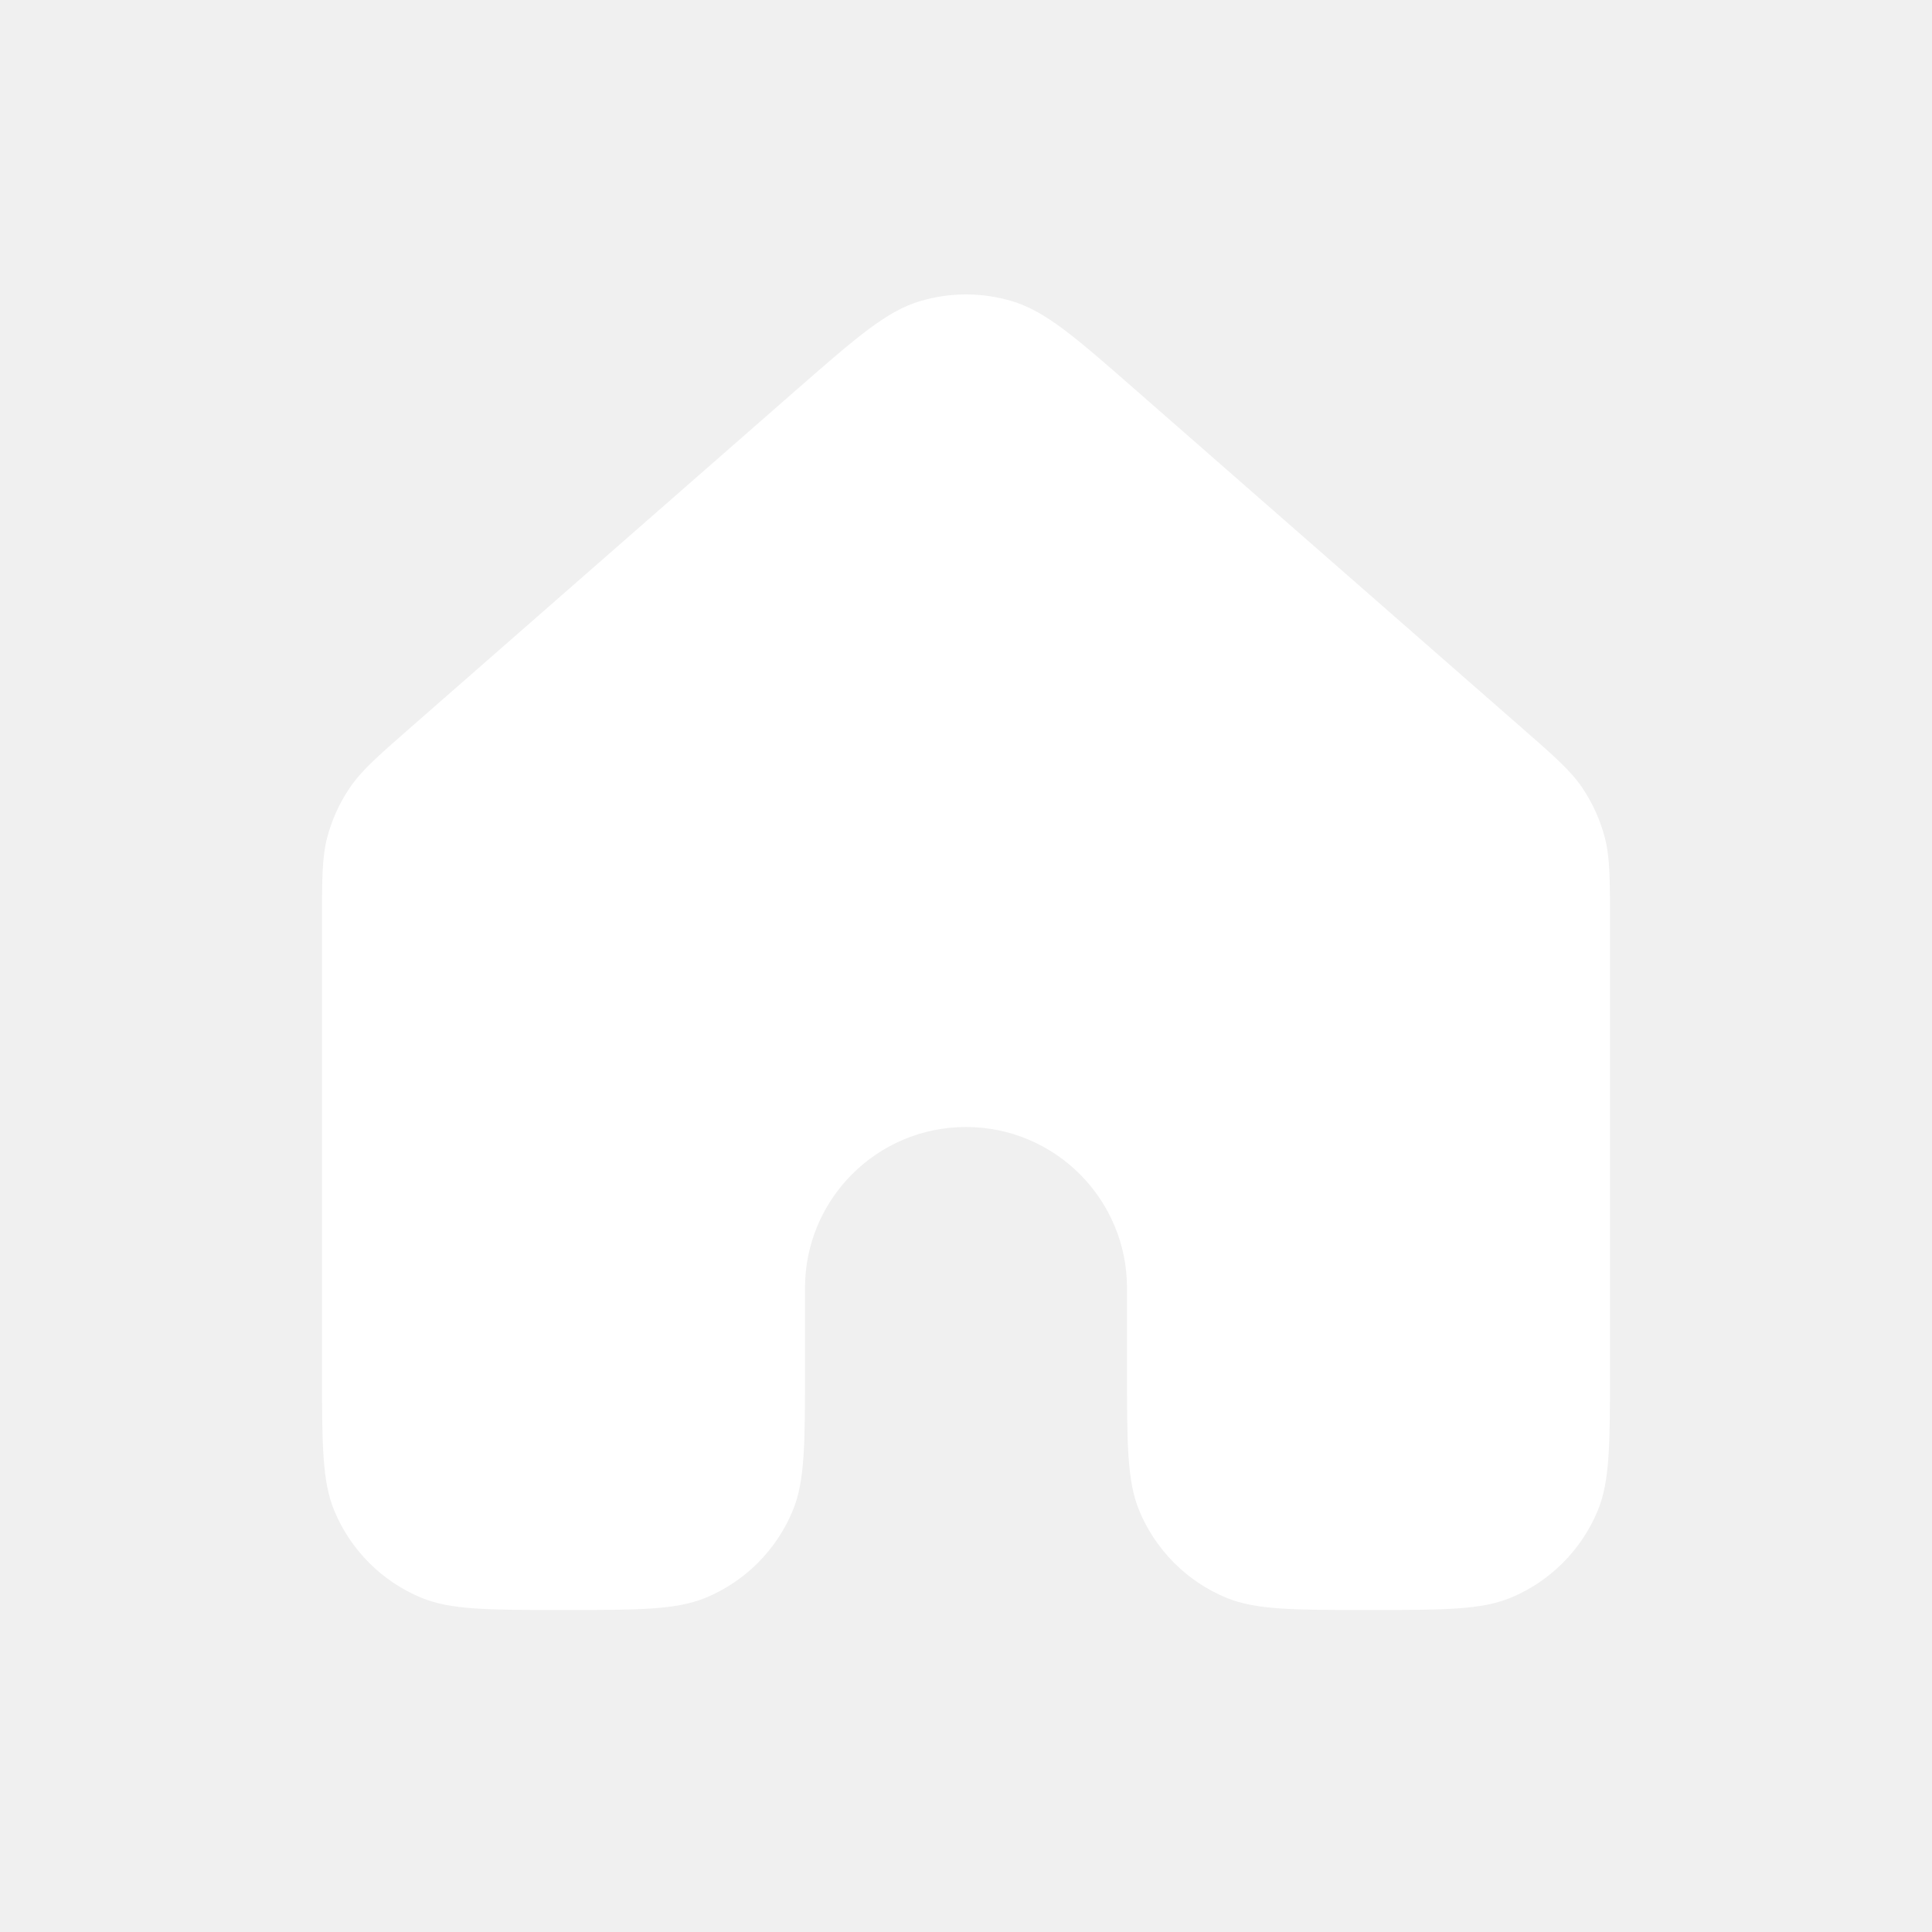
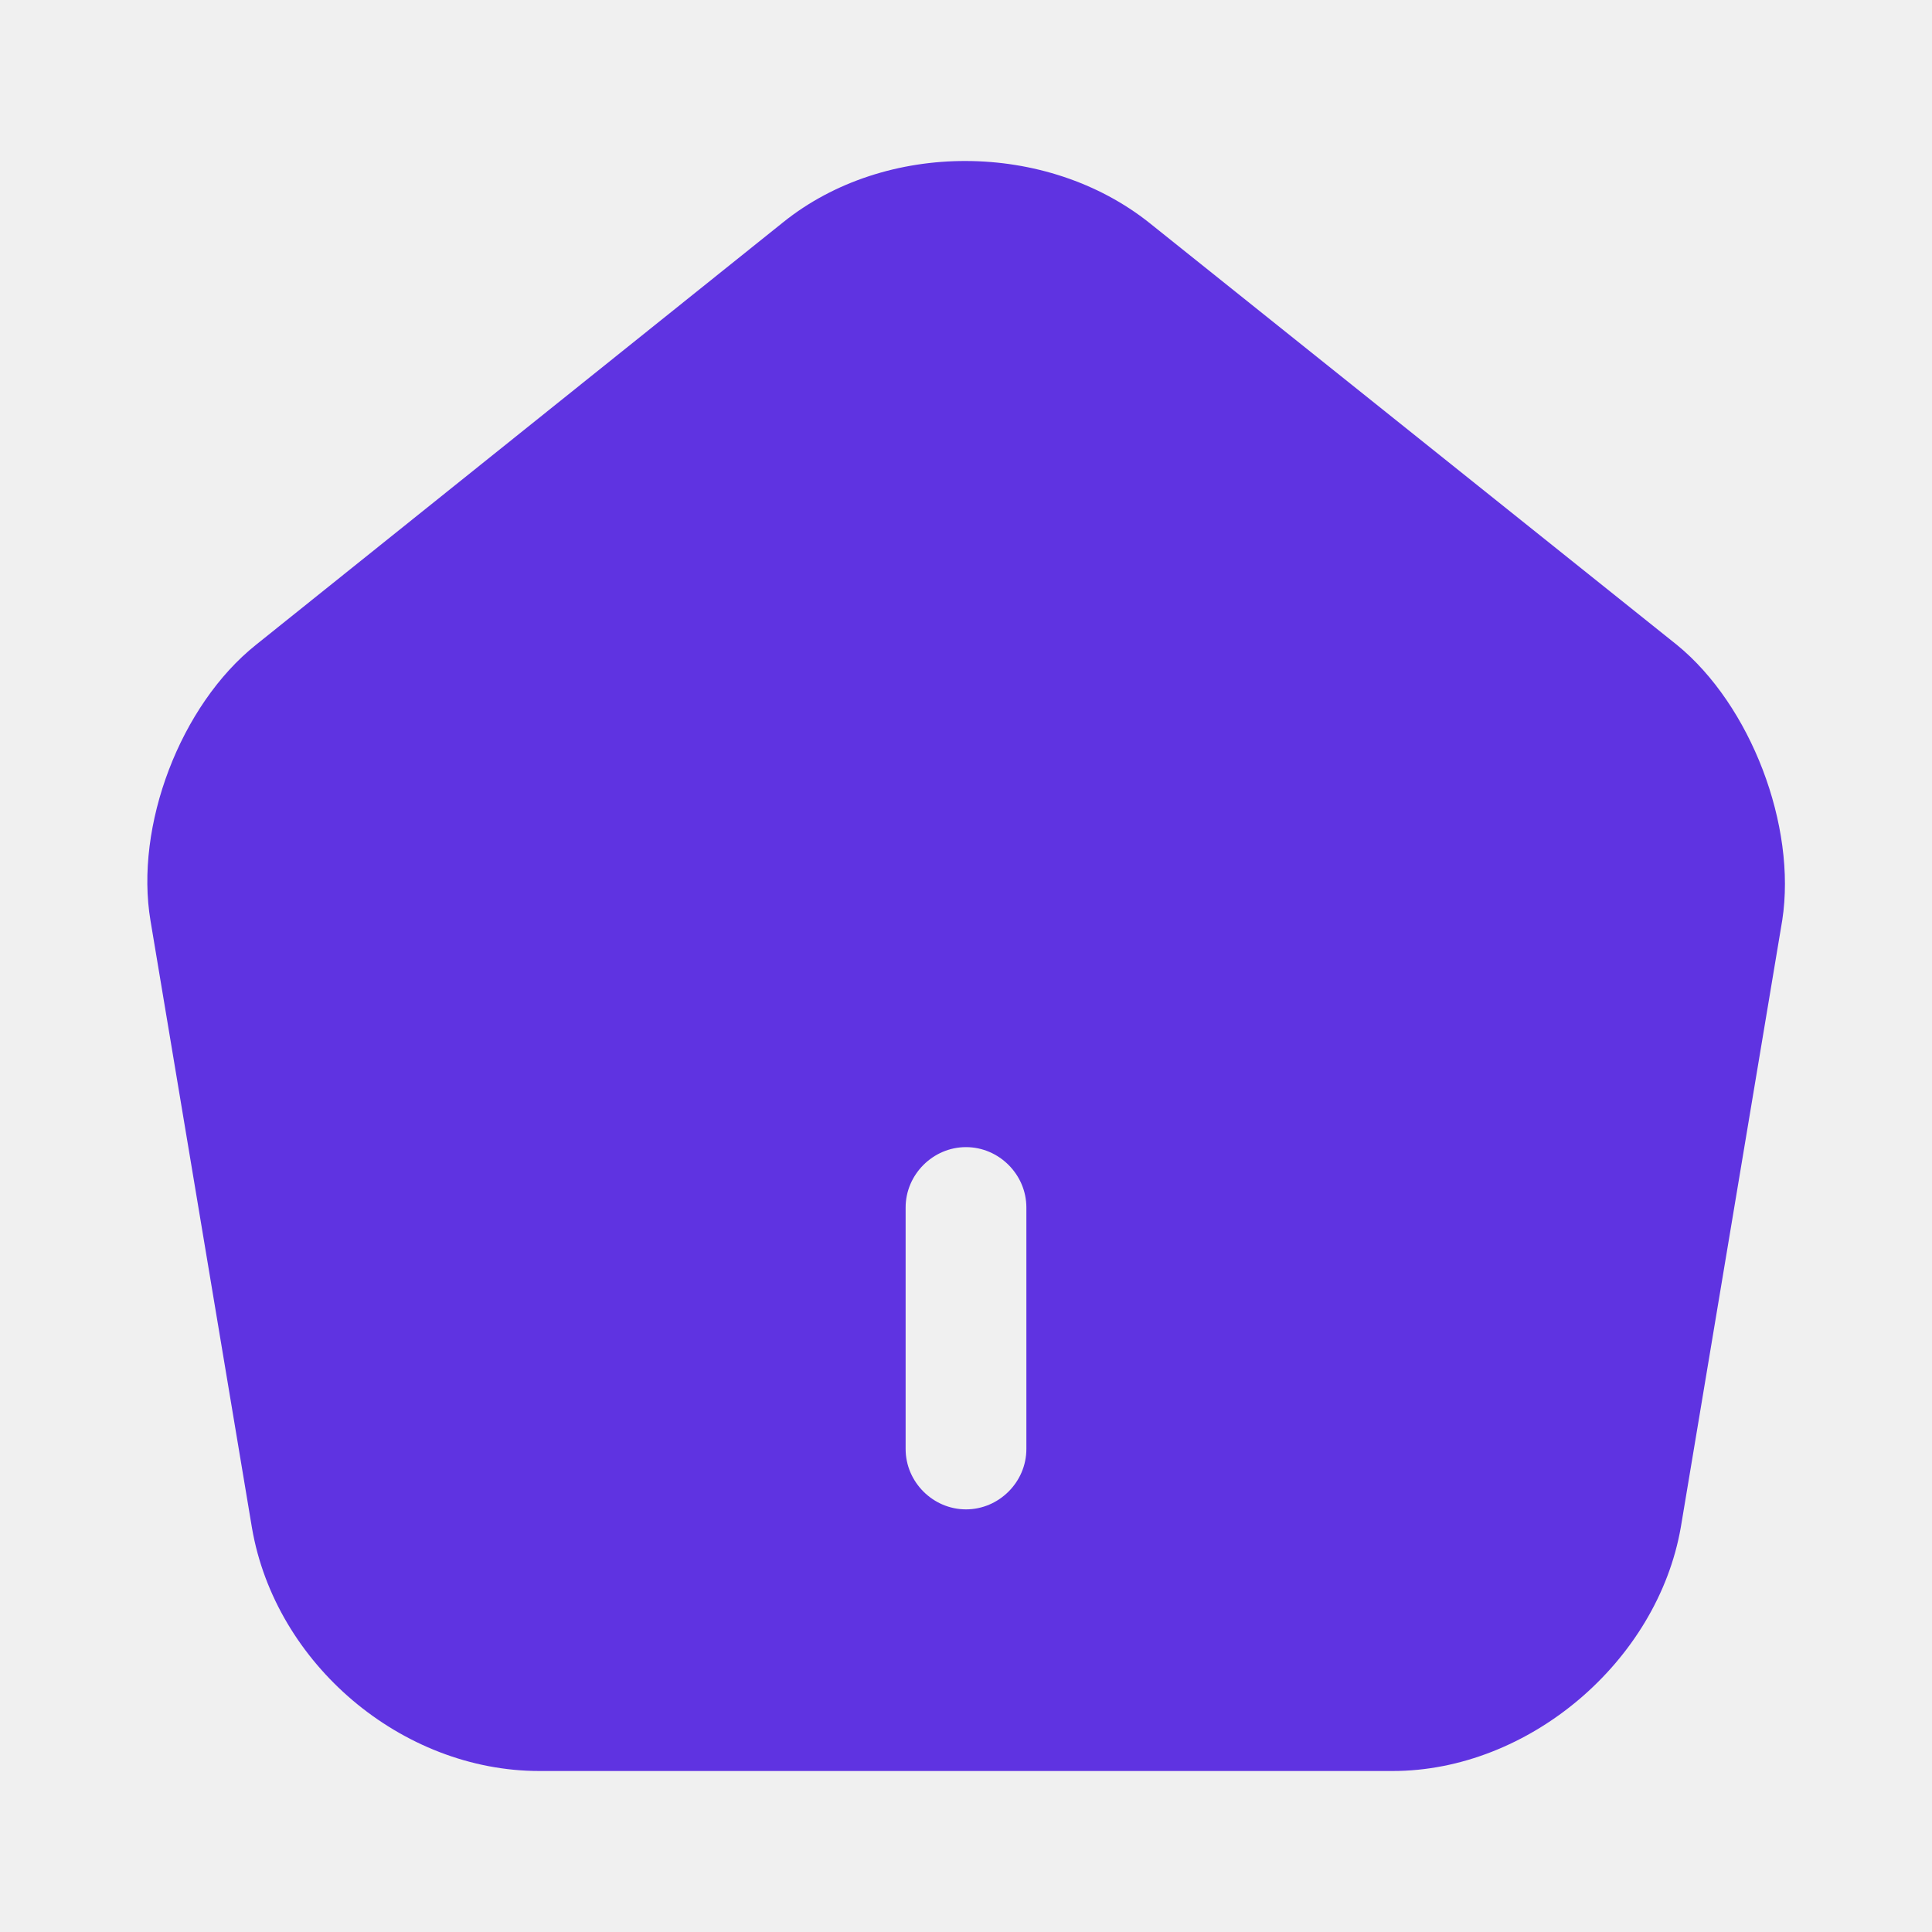
<svg xmlns="http://www.w3.org/2000/svg" width="24" height="24" viewBox="0 0 24 24" fill="none">
-   <path d="M20 17V11.452C20 10.918 20 10.651 19.935 10.402C19.877 10.182 19.782 9.973 19.655 9.785C19.51 9.572 19.31 9.396 18.907 9.044L14.107 4.844C13.361 4.191 12.988 3.864 12.567 3.74C12.197 3.63 11.803 3.63 11.432 3.74C11.013 3.864 10.64 4.19 9.894 4.842L5.093 9.044C4.691 9.396 4.49 9.572 4.346 9.785C4.218 9.973 4.123 10.182 4.065 10.402C4 10.651 4 10.918 4 11.452V17C4 17.932 4 18.398 4.152 18.765C4.355 19.255 4.744 19.645 5.234 19.848C5.602 20 6.068 20 7 20C7.932 20 8.398 20 8.766 19.848C9.256 19.645 9.645 19.256 9.848 18.765C10 18.398 10 17.932 10 17V16C10 14.896 10.895 14 12 14C13.105 14 14 14.896 14 16V17C14 17.932 14 18.398 14.152 18.765C14.355 19.256 14.744 19.645 15.234 19.848C15.602 20 16.068 20 17 20C17.932 20 18.398 20 18.766 19.848C19.256 19.645 19.645 19.255 19.848 18.765C20 18.398 20 17.932 20 17Z" fill="white" />
+   <path d="M20.83 8.01L14.28 2.77C13 1.75 11 1.74 9.73 2.76L3.18 8.01C2.24 8.76 1.67 10.26 1.87 11.44L3.13 18.98C3.42 20.67 4.99 22 6.7 22H17.3C18.99 22 20.59 20.64 20.88 18.97L22.14 11.43C22.32 10.26 21.75 8.76 20.83 8.01ZM12.75 18C12.75 18.41 12.41 18.75 12 18.75C11.59 18.75 11.25 18.41 11.25 18V15C11.25 14.59 11.59 14.25 12 14.25C12.41 14.25 12.75 14.59 12.75 15V18Z" fill="#5F33E1" />
</svg>
